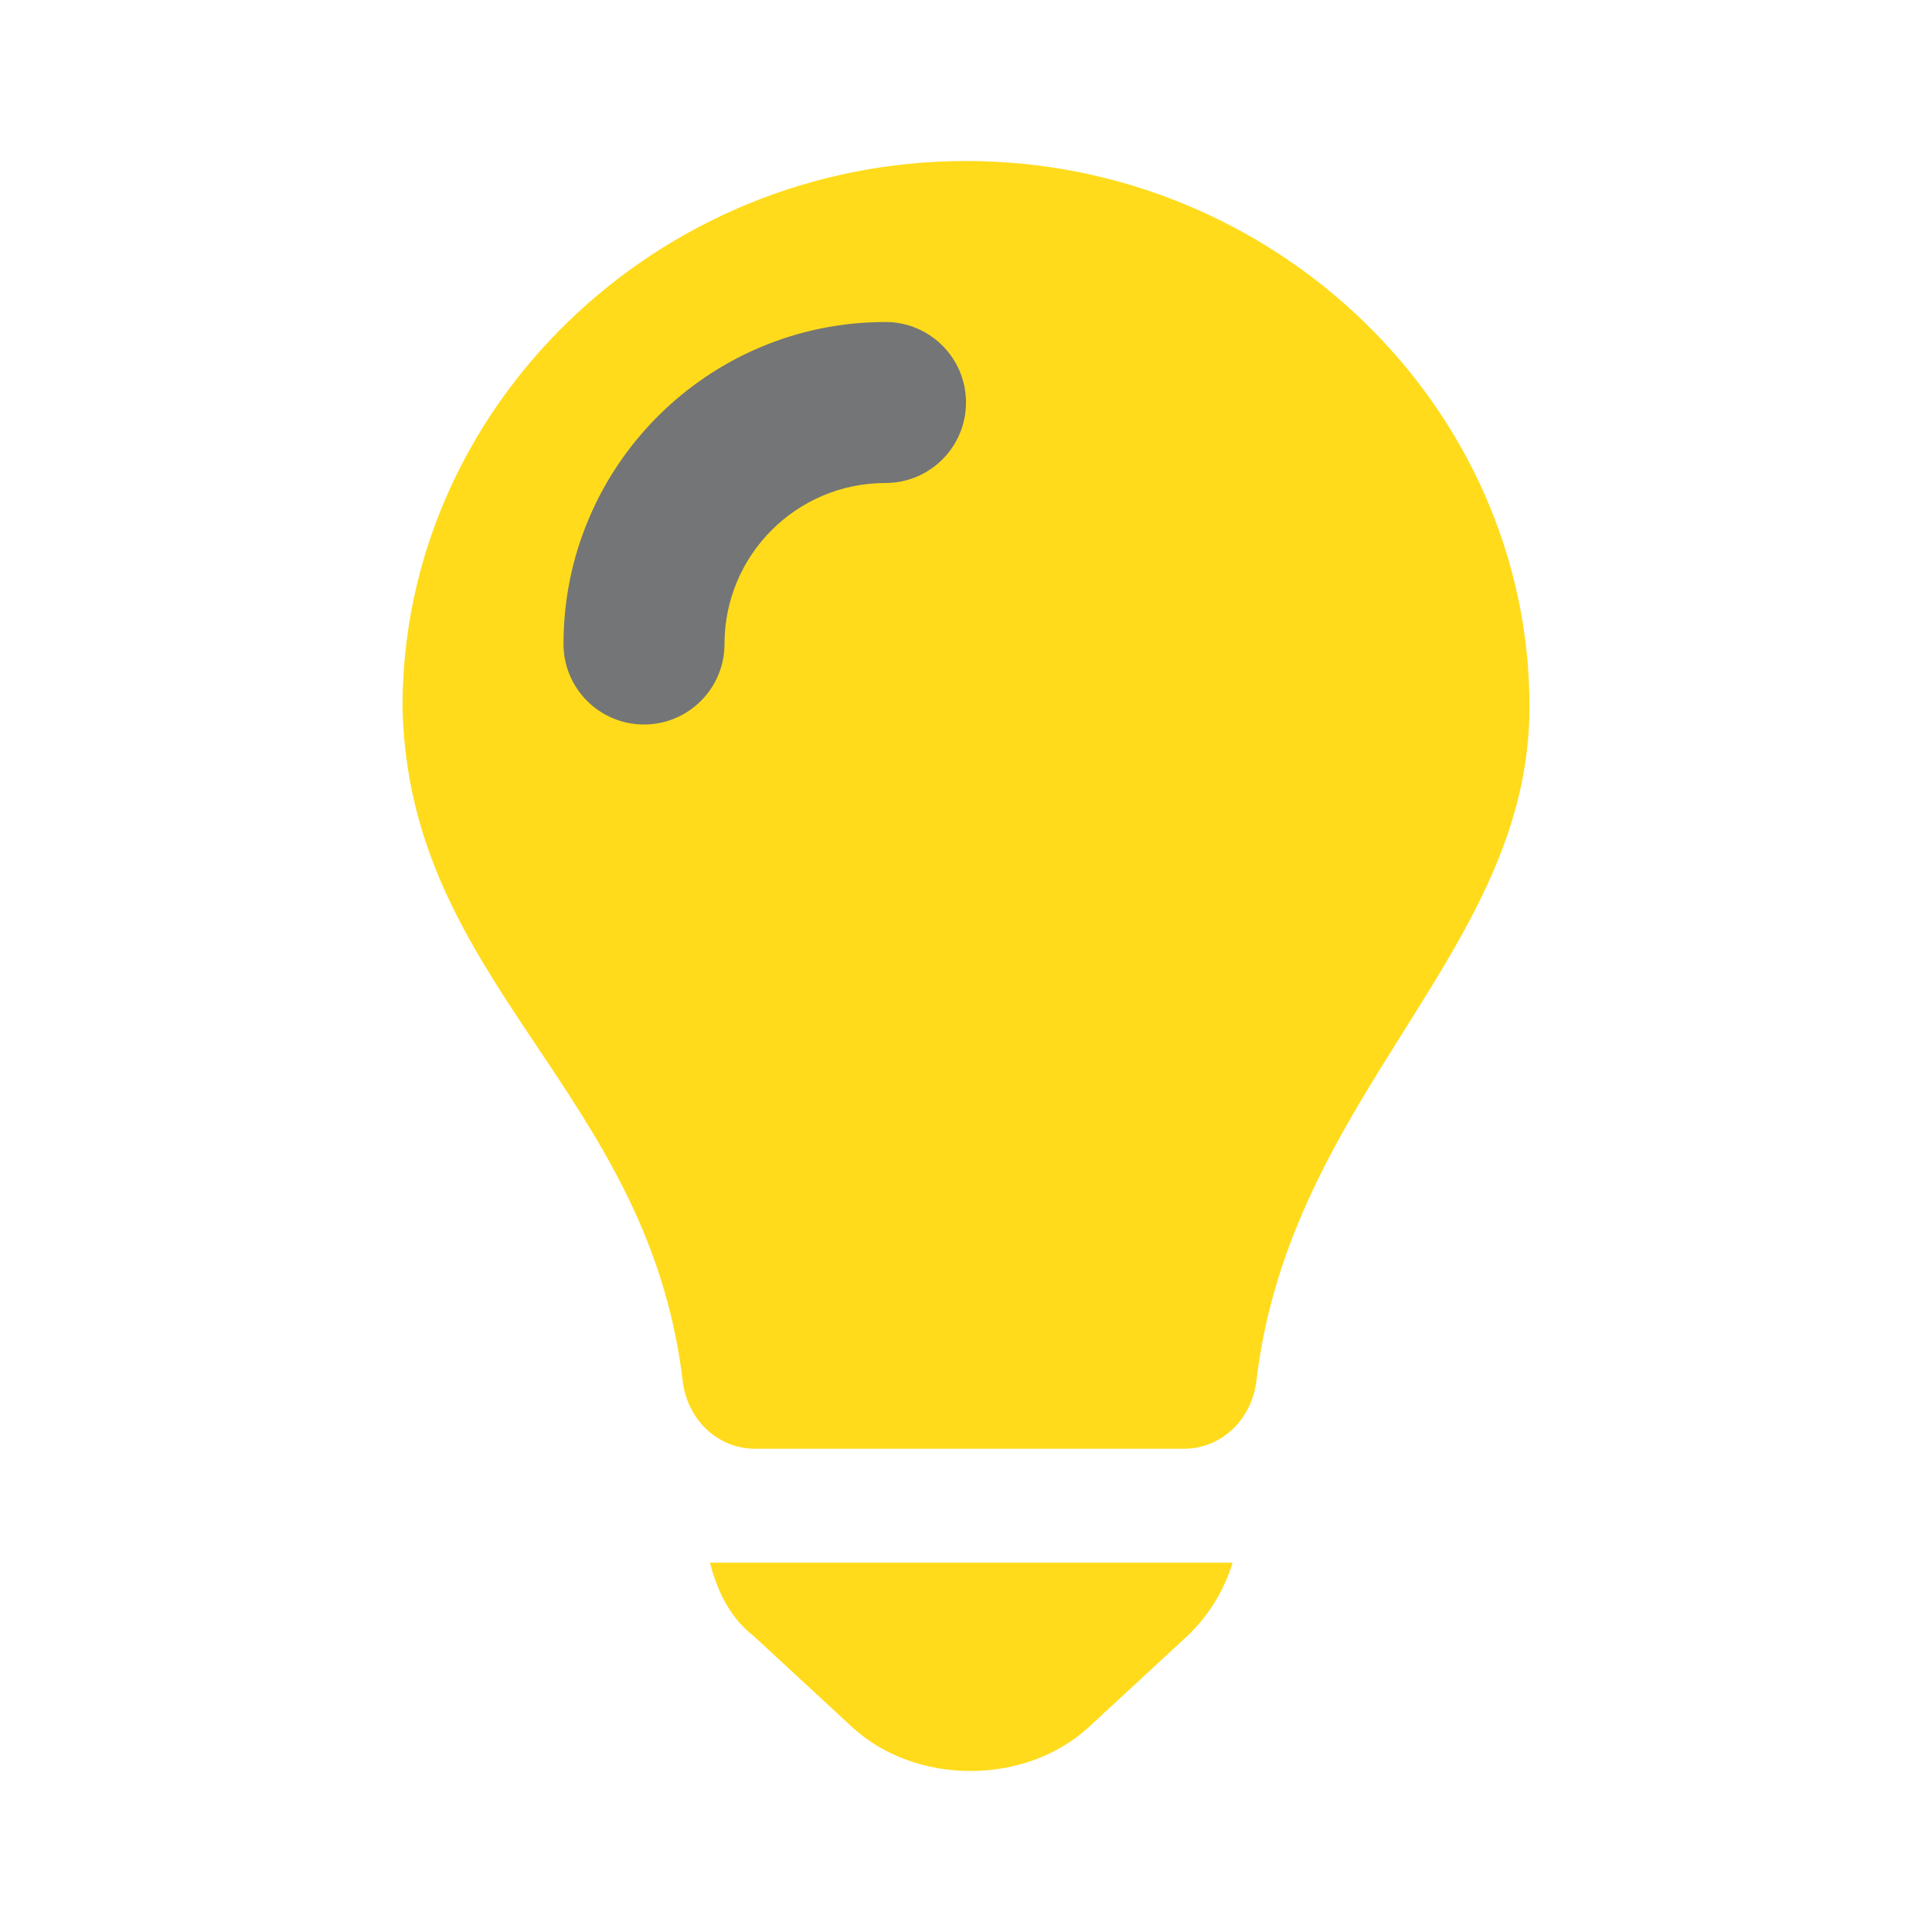
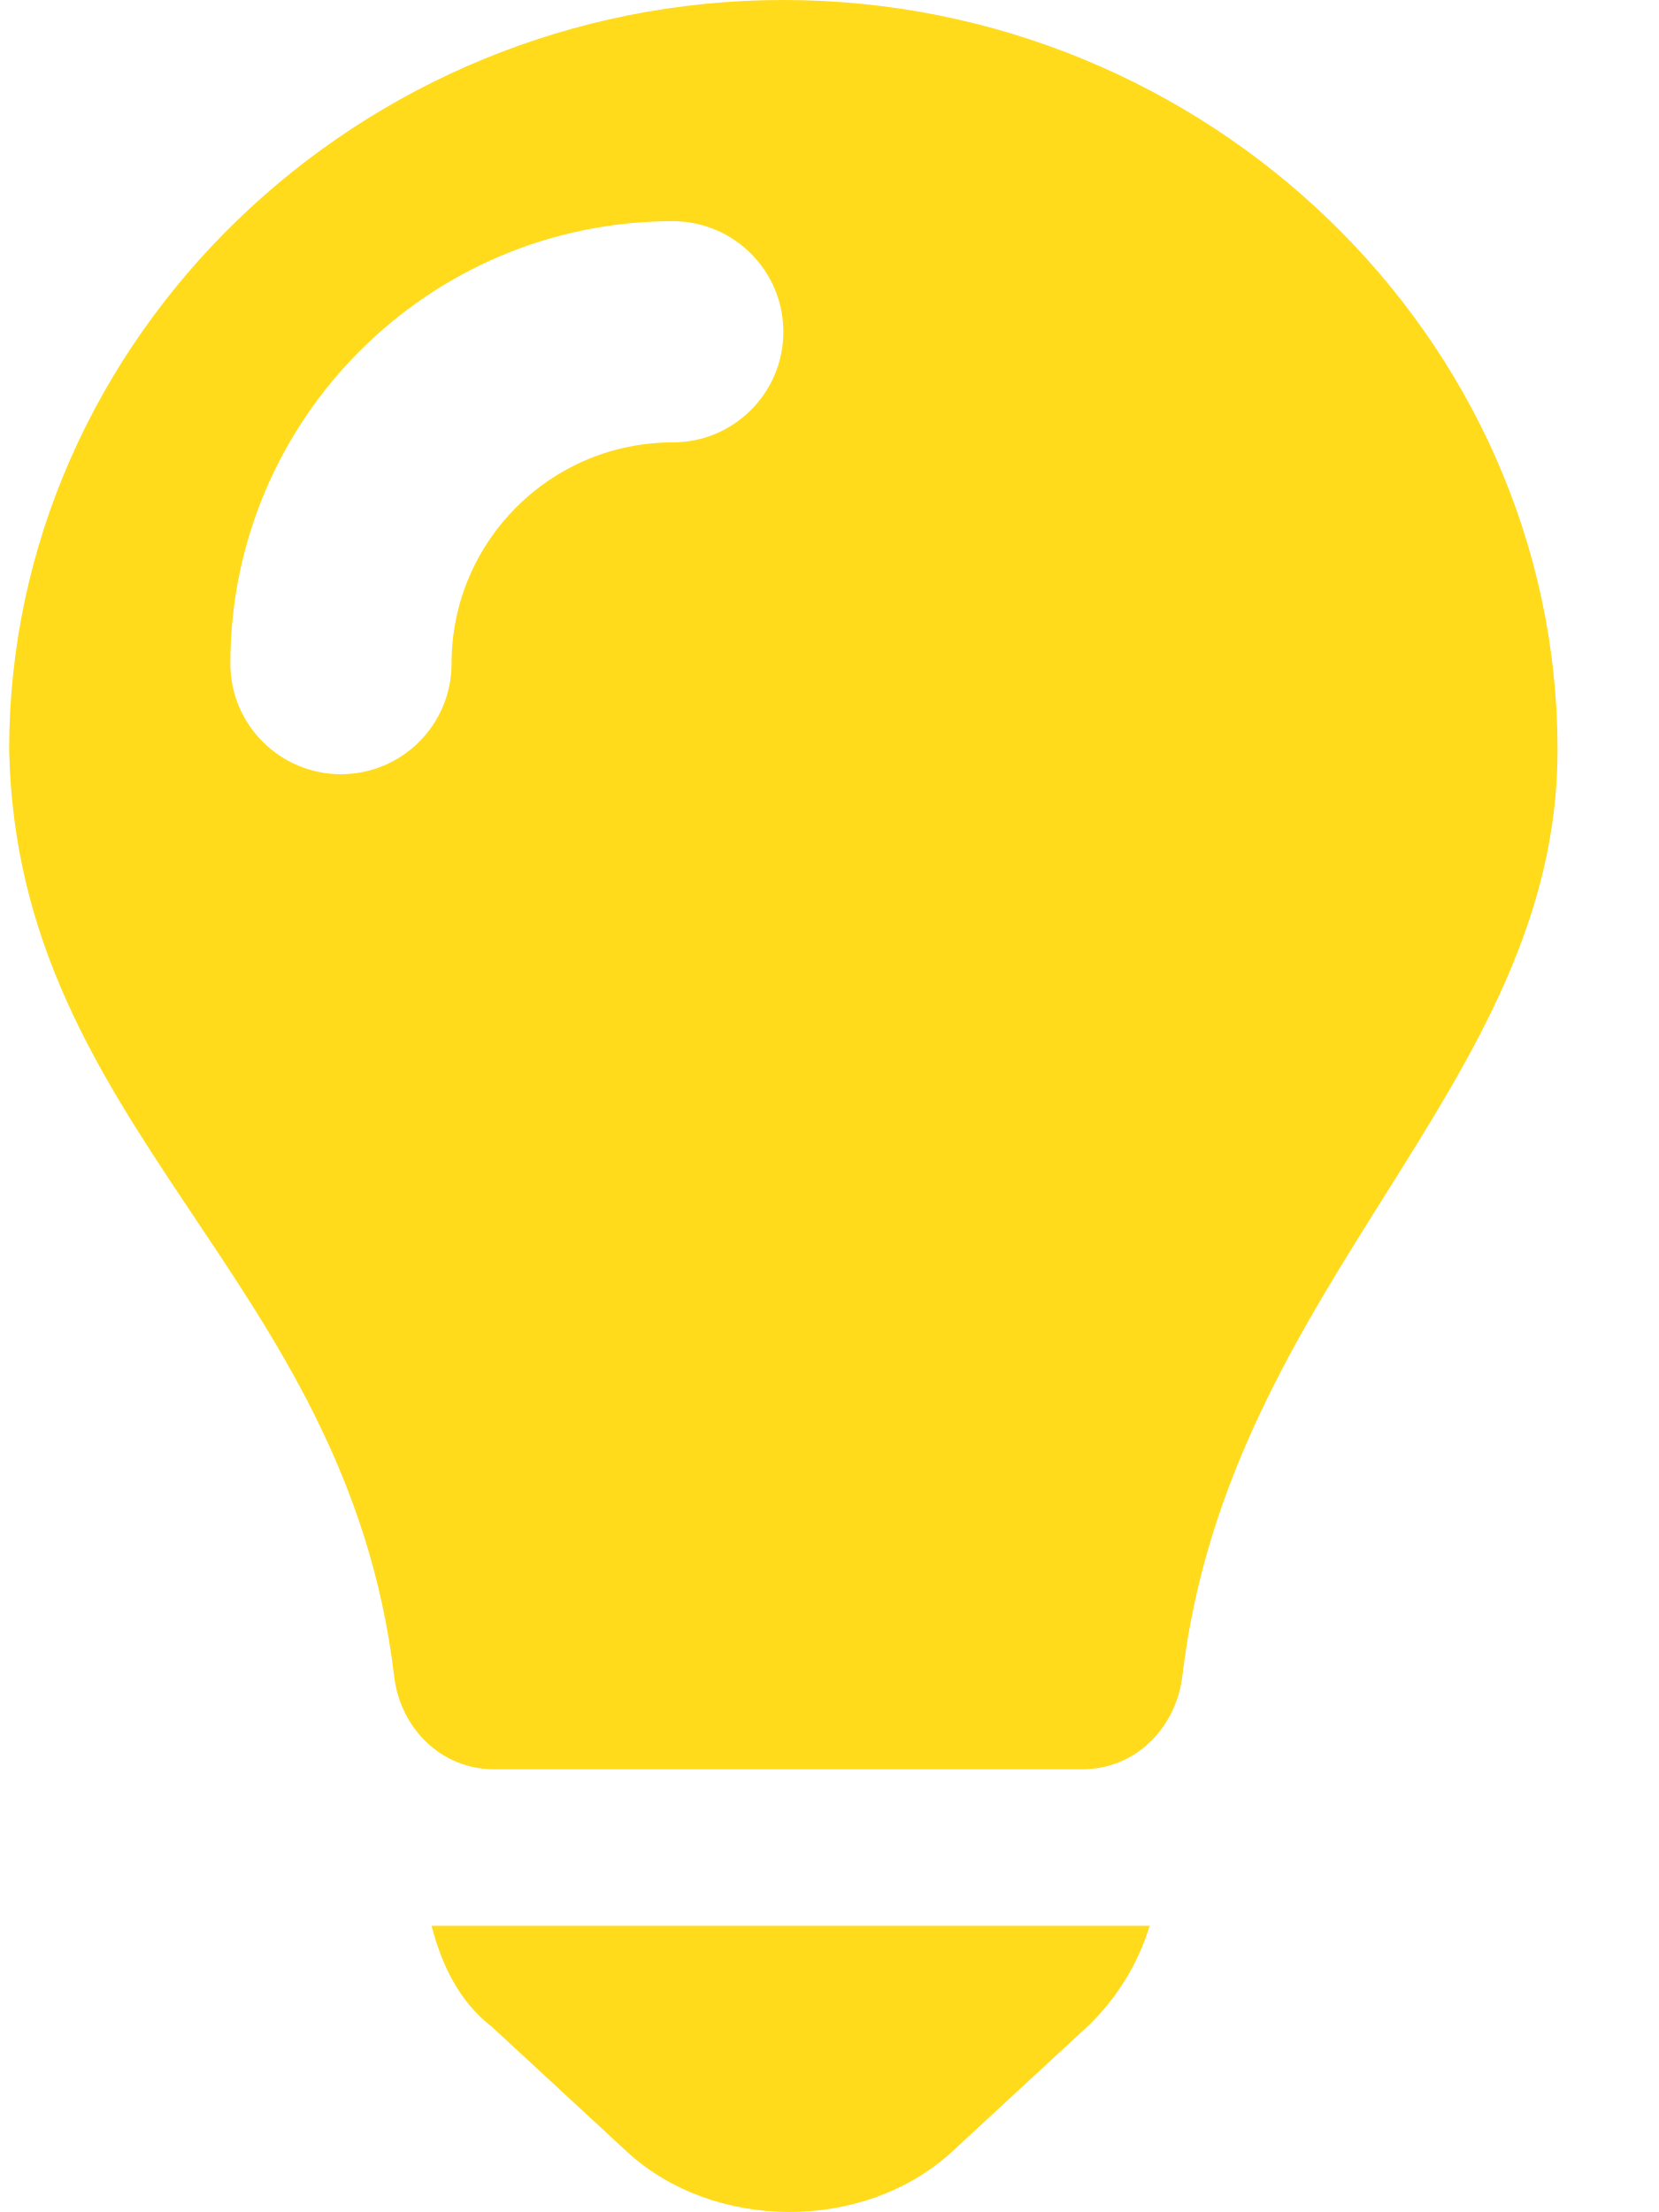
- <svg xmlns="http://www.w3.org/2000/svg" width="24px" height="24px" viewBox="0 0 24 24" version="1.1">
+ <svg xmlns="http://www.w3.org/2000/svg" width="15px" height="20px" viewBox="0 0 15 20" version="1.1">
  <g id="页面-1" stroke="none" stroke-width="1" fill="none" fill-rule="evenodd">
-     <g id="icon-新-1218" transform="translate(-240, -216)">
-       <g id="社区一级导航备份-2" transform="translate(220, 0)">
-         <g id="编组-2备份-4" transform="translate(0, 204)">
-           <g id="icon/ticket/l备份" transform="translate(20, 12)">
-             <g id="提案_画板-1" transform="translate(5, 2)">
-               <path d="M4.365,18.326 L5.584,19.453 C6.373,20.182 7.737,20.182 8.527,19.453 L9.746,18.326 C10.01,18.077 10.205,17.762 10.312,17.412 L3.819,17.412 C3.911,17.765 4.067,18.096 4.365,18.326 Z M7,0 C3.162,0 0,3.055 0,6.781 C0.072,10.235 3.048,11.523 3.481,15.156 C3.536,15.625 3.905,15.997 4.383,15.997 L9.704,15.997 C10.184,15.997 10.551,15.624 10.608,15.152 C11.028,11.588 14,9.827 14,6.78 C14,3.055 10.838,0 7,0 Z" id="形状" fill="#FFDB1B" />
-               <path d="M6,2 C6.552,2 7,2.448 7,3 C7,3.552 6.552,4 6,4 C4.895,4 4,4.895 4,6 C4,6.552 3.552,7 3,7 C2.448,7 2,6.552 2,6 C2,3.791 3.791,2 6,2 Z" id="路径" fill="#747576" fill-rule="nonzero" />
-             </g>
-           </g>
-         </g>
-       </g>
+     <g id="menu-governance-active" transform="translate(0.082806, 0)" fill="#FFDB1B" fill-rule="nonzero">
+       <path d="M10.312,17.412 C10.205,17.762 10.01,18.077 9.746,18.326 L9.746,18.326 L8.527,19.453 C7.737,20.182 6.373,20.182 5.584,19.453 L5.584,19.453 L4.365,18.326 C4.067,18.096 3.911,17.765 3.819,17.412 L3.819,17.412 L10.312,17.412 Z M7,0 C10.838,0 14,3.055 14,6.78 C14,9.827 11.028,11.588 10.608,15.152 C10.551,15.624 10.184,15.997 9.704,15.997 L9.704,15.997 L4.383,15.997 C3.905,15.997 3.536,15.625 3.481,15.156 C3.048,11.523 0.072,10.235 0,6.781 C0,3.055 3.162,0 7,0 Z M6,2 C3.791,2 2,3.791 2,6 C2,6.552 2.448,7 3,7 C3.552,7 4,6.552 4,6 C4,4.895 4.895,4 6,4 C6.552,4 7,3.552 7,3 C7,2.448 6.552,2 6,2 Z" id="形状结合" />
    </g>
  </g>
</svg>
